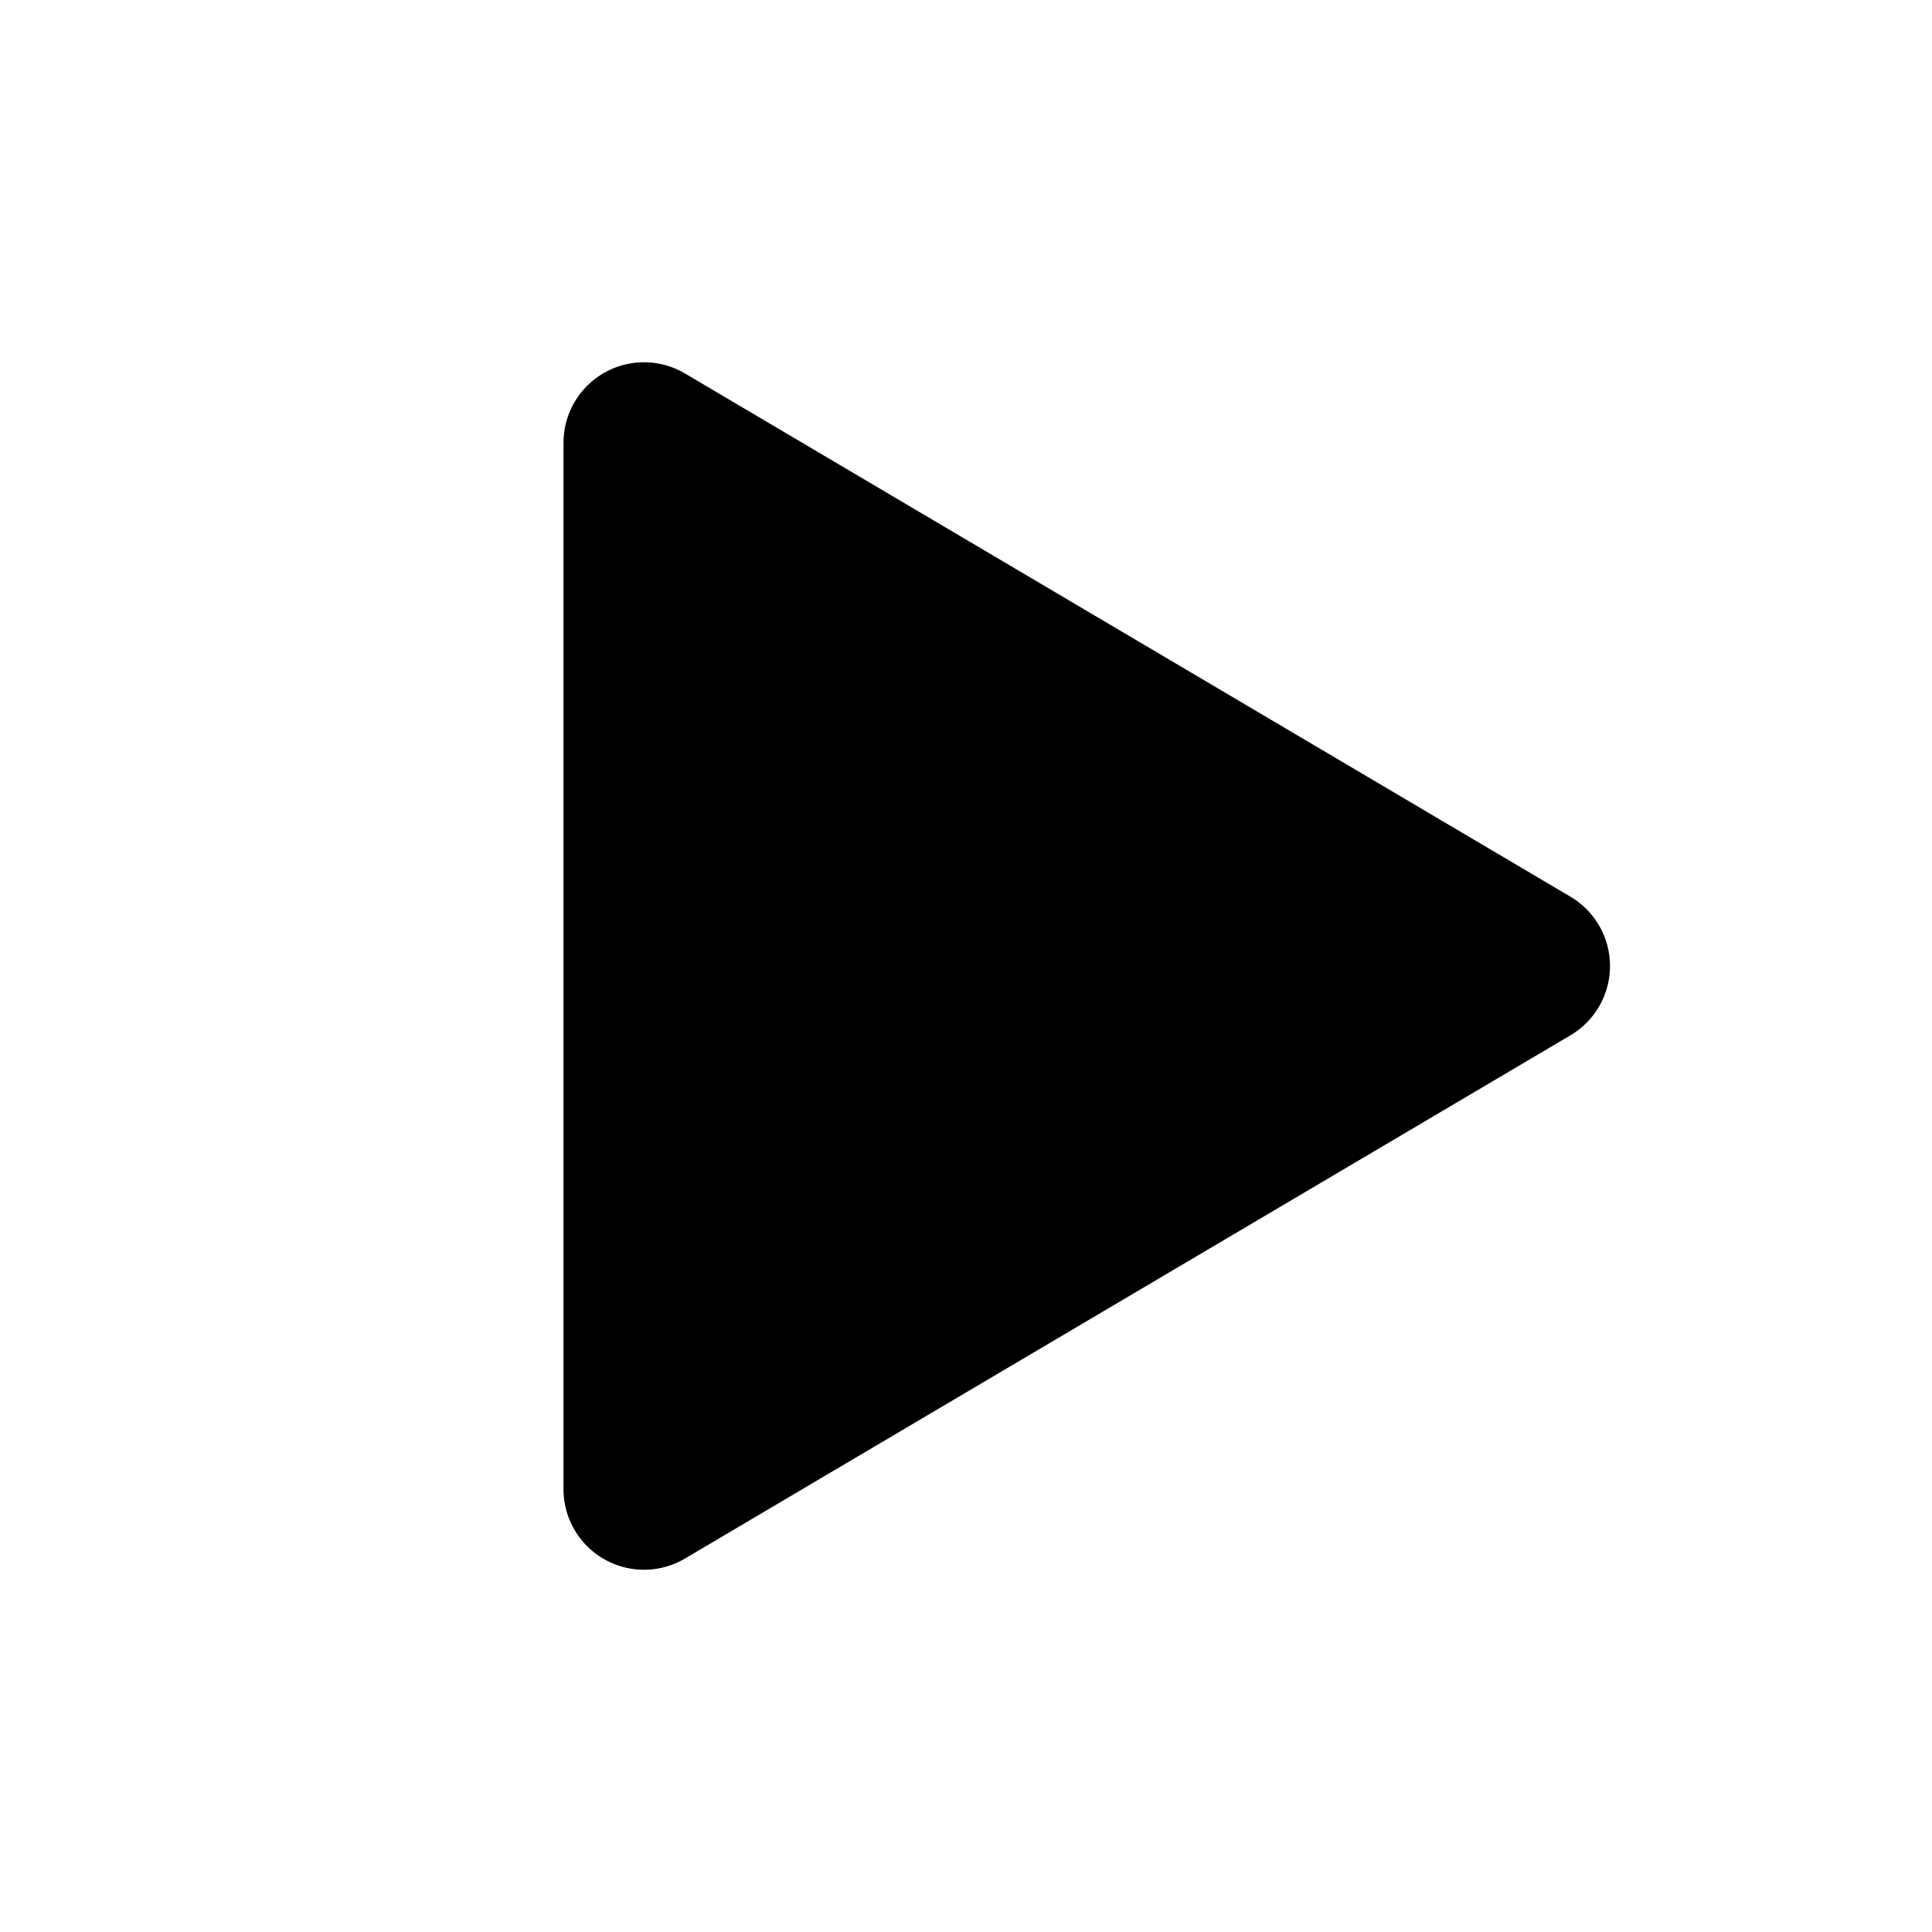
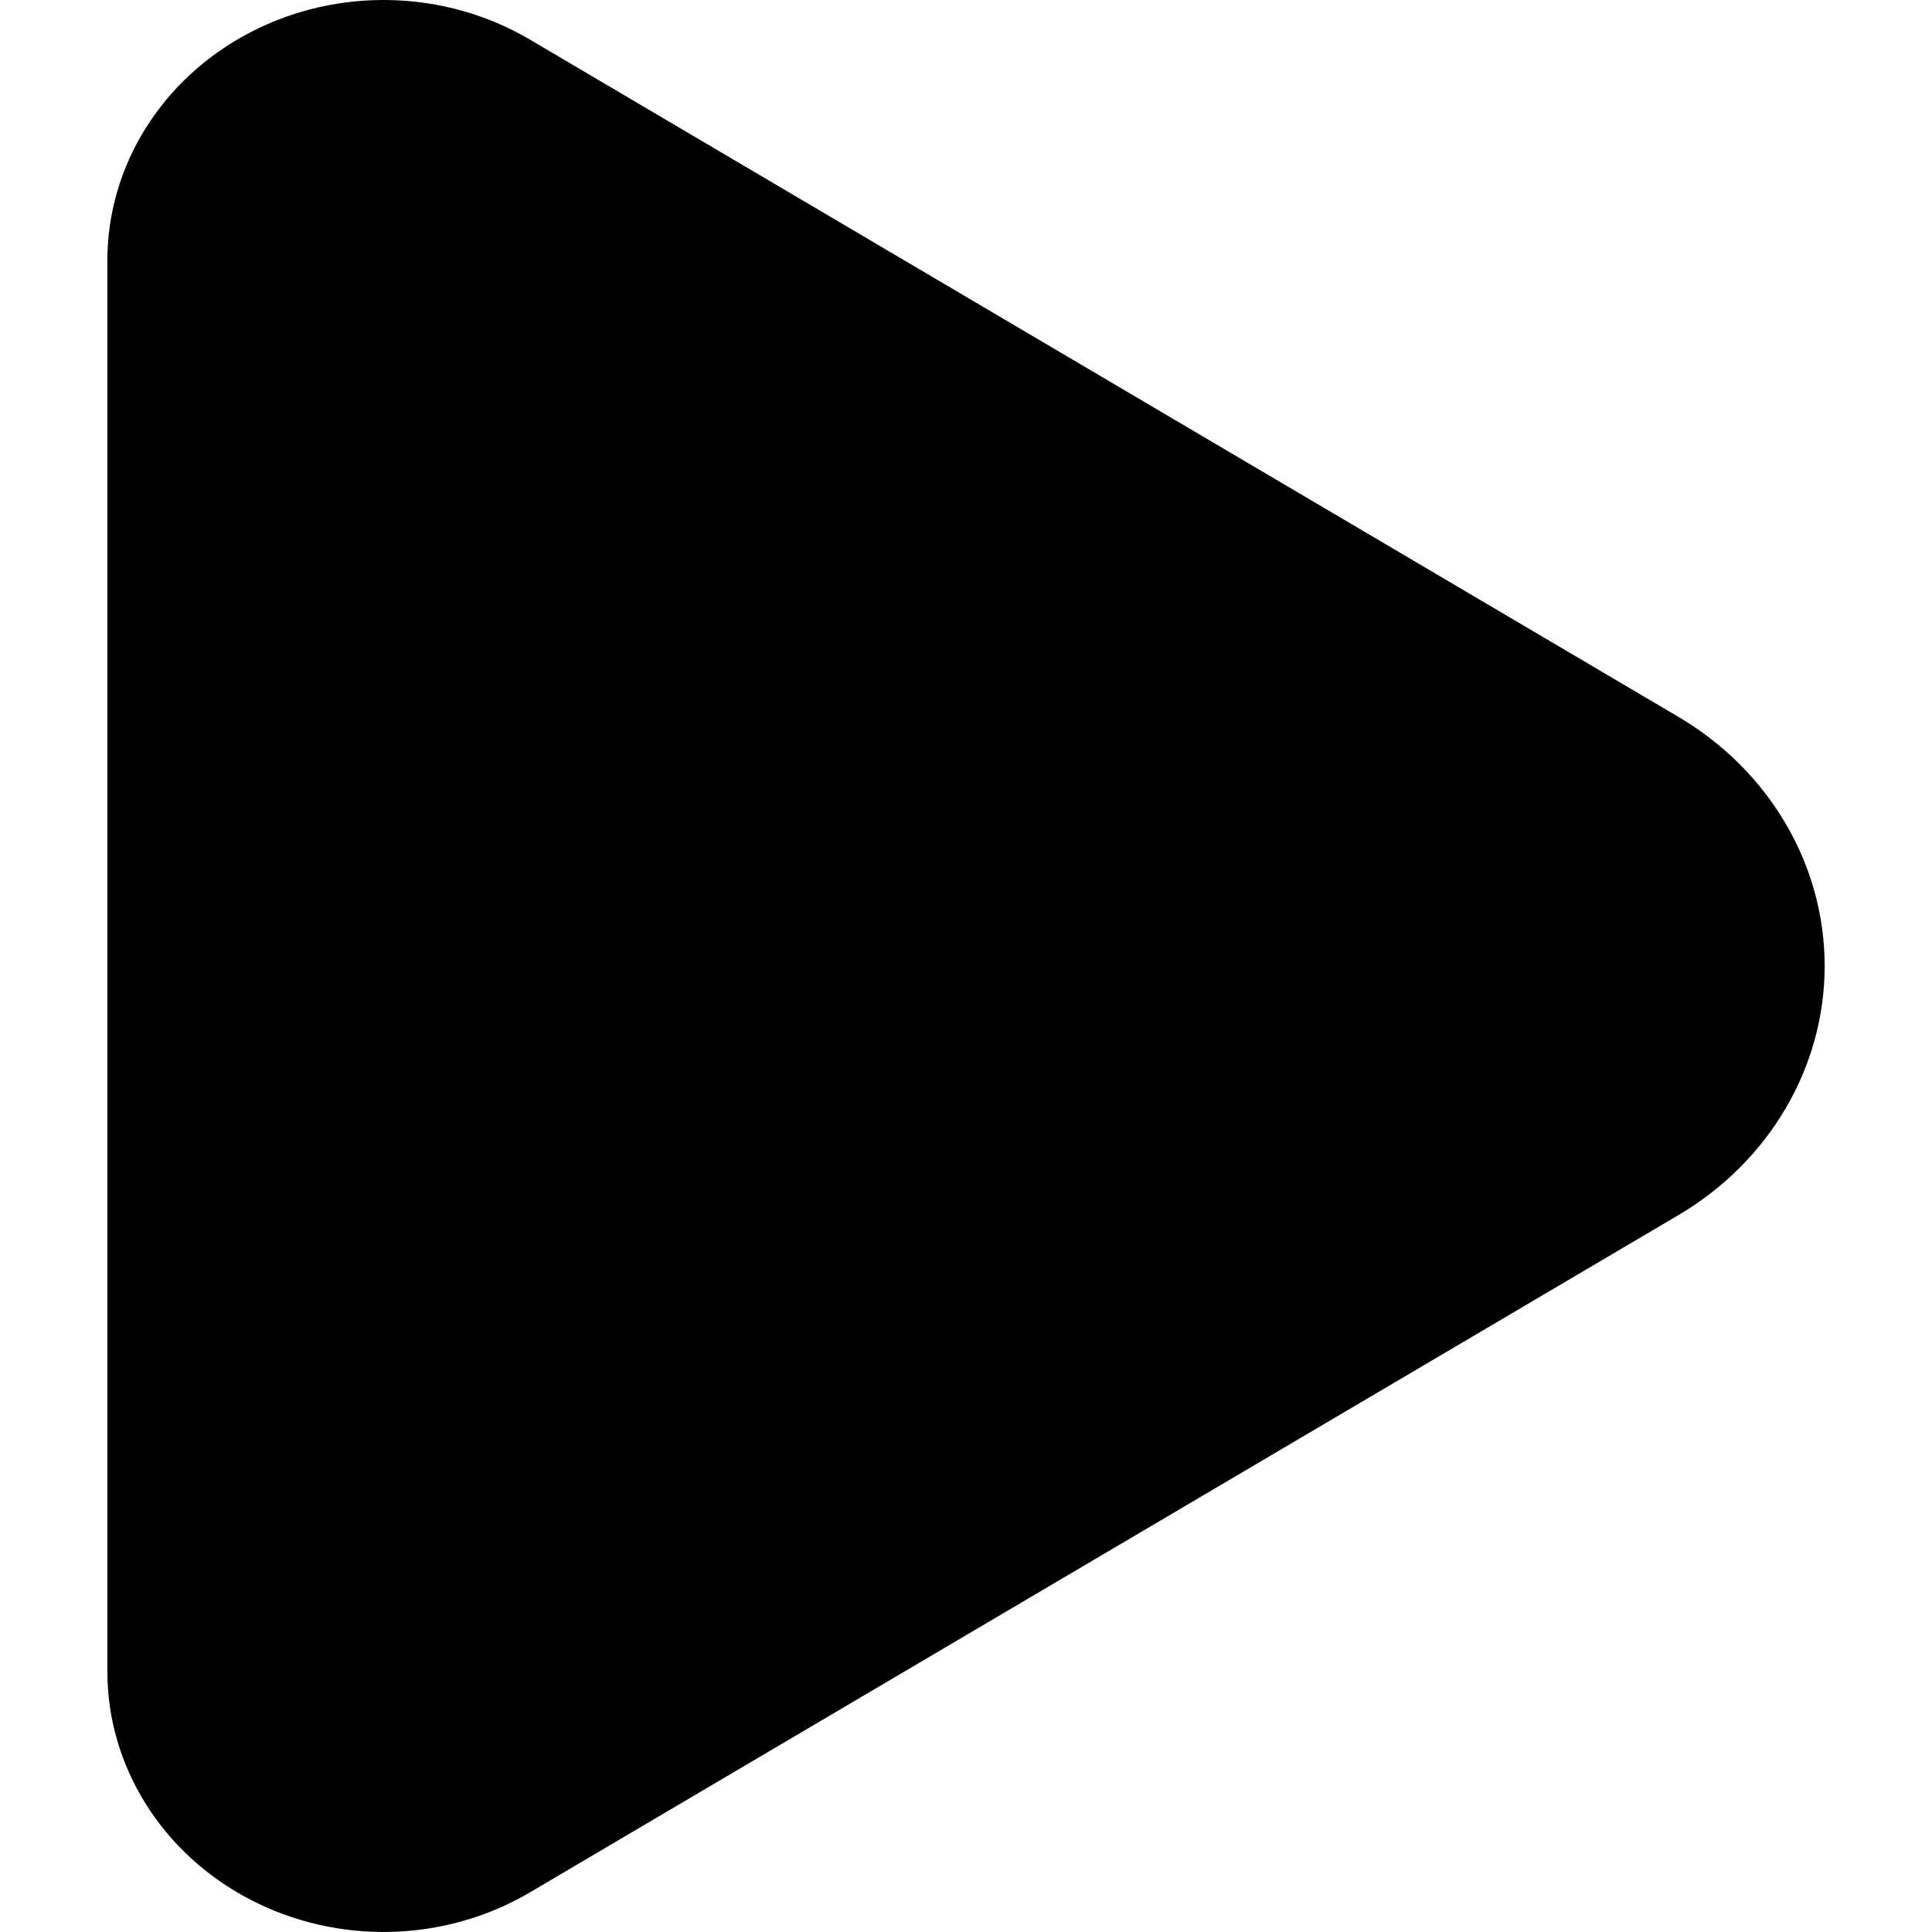
- <svg xmlns="http://www.w3.org/2000/svg" viewBox="0 0 24 24" fill="currentColor">
-   <path d="M8 5.5 19 12 8 18.5Z" fill="currentColor" stroke="currentColor" stroke-width="2" stroke-linejoin="round" />
+ <svg xmlns="http://www.w3.org/2000/svg" version="1.1" id="svg1" width="32" height="32" viewBox="0 0 32 32">
+   <defs id="defs1">
+     </defs>
+   <path style="fill:#000000;fill-rule:evenodd;stroke-width:43;stroke-linejoin:round" d="m 3.392,2.12 9.216,5.76 a 2.5,2.5 90 0 1 0,4.24 L 3.392,17.88 A 2.217,2.217 28.997 0 1 0,16 V 4 A 2.217,2.217 151.003 0 1 3.392,2.12 Z" id="path6" transform="matrix(2.0637,0,0,1.947154,1.778,-3.471795)" />
</svg>
